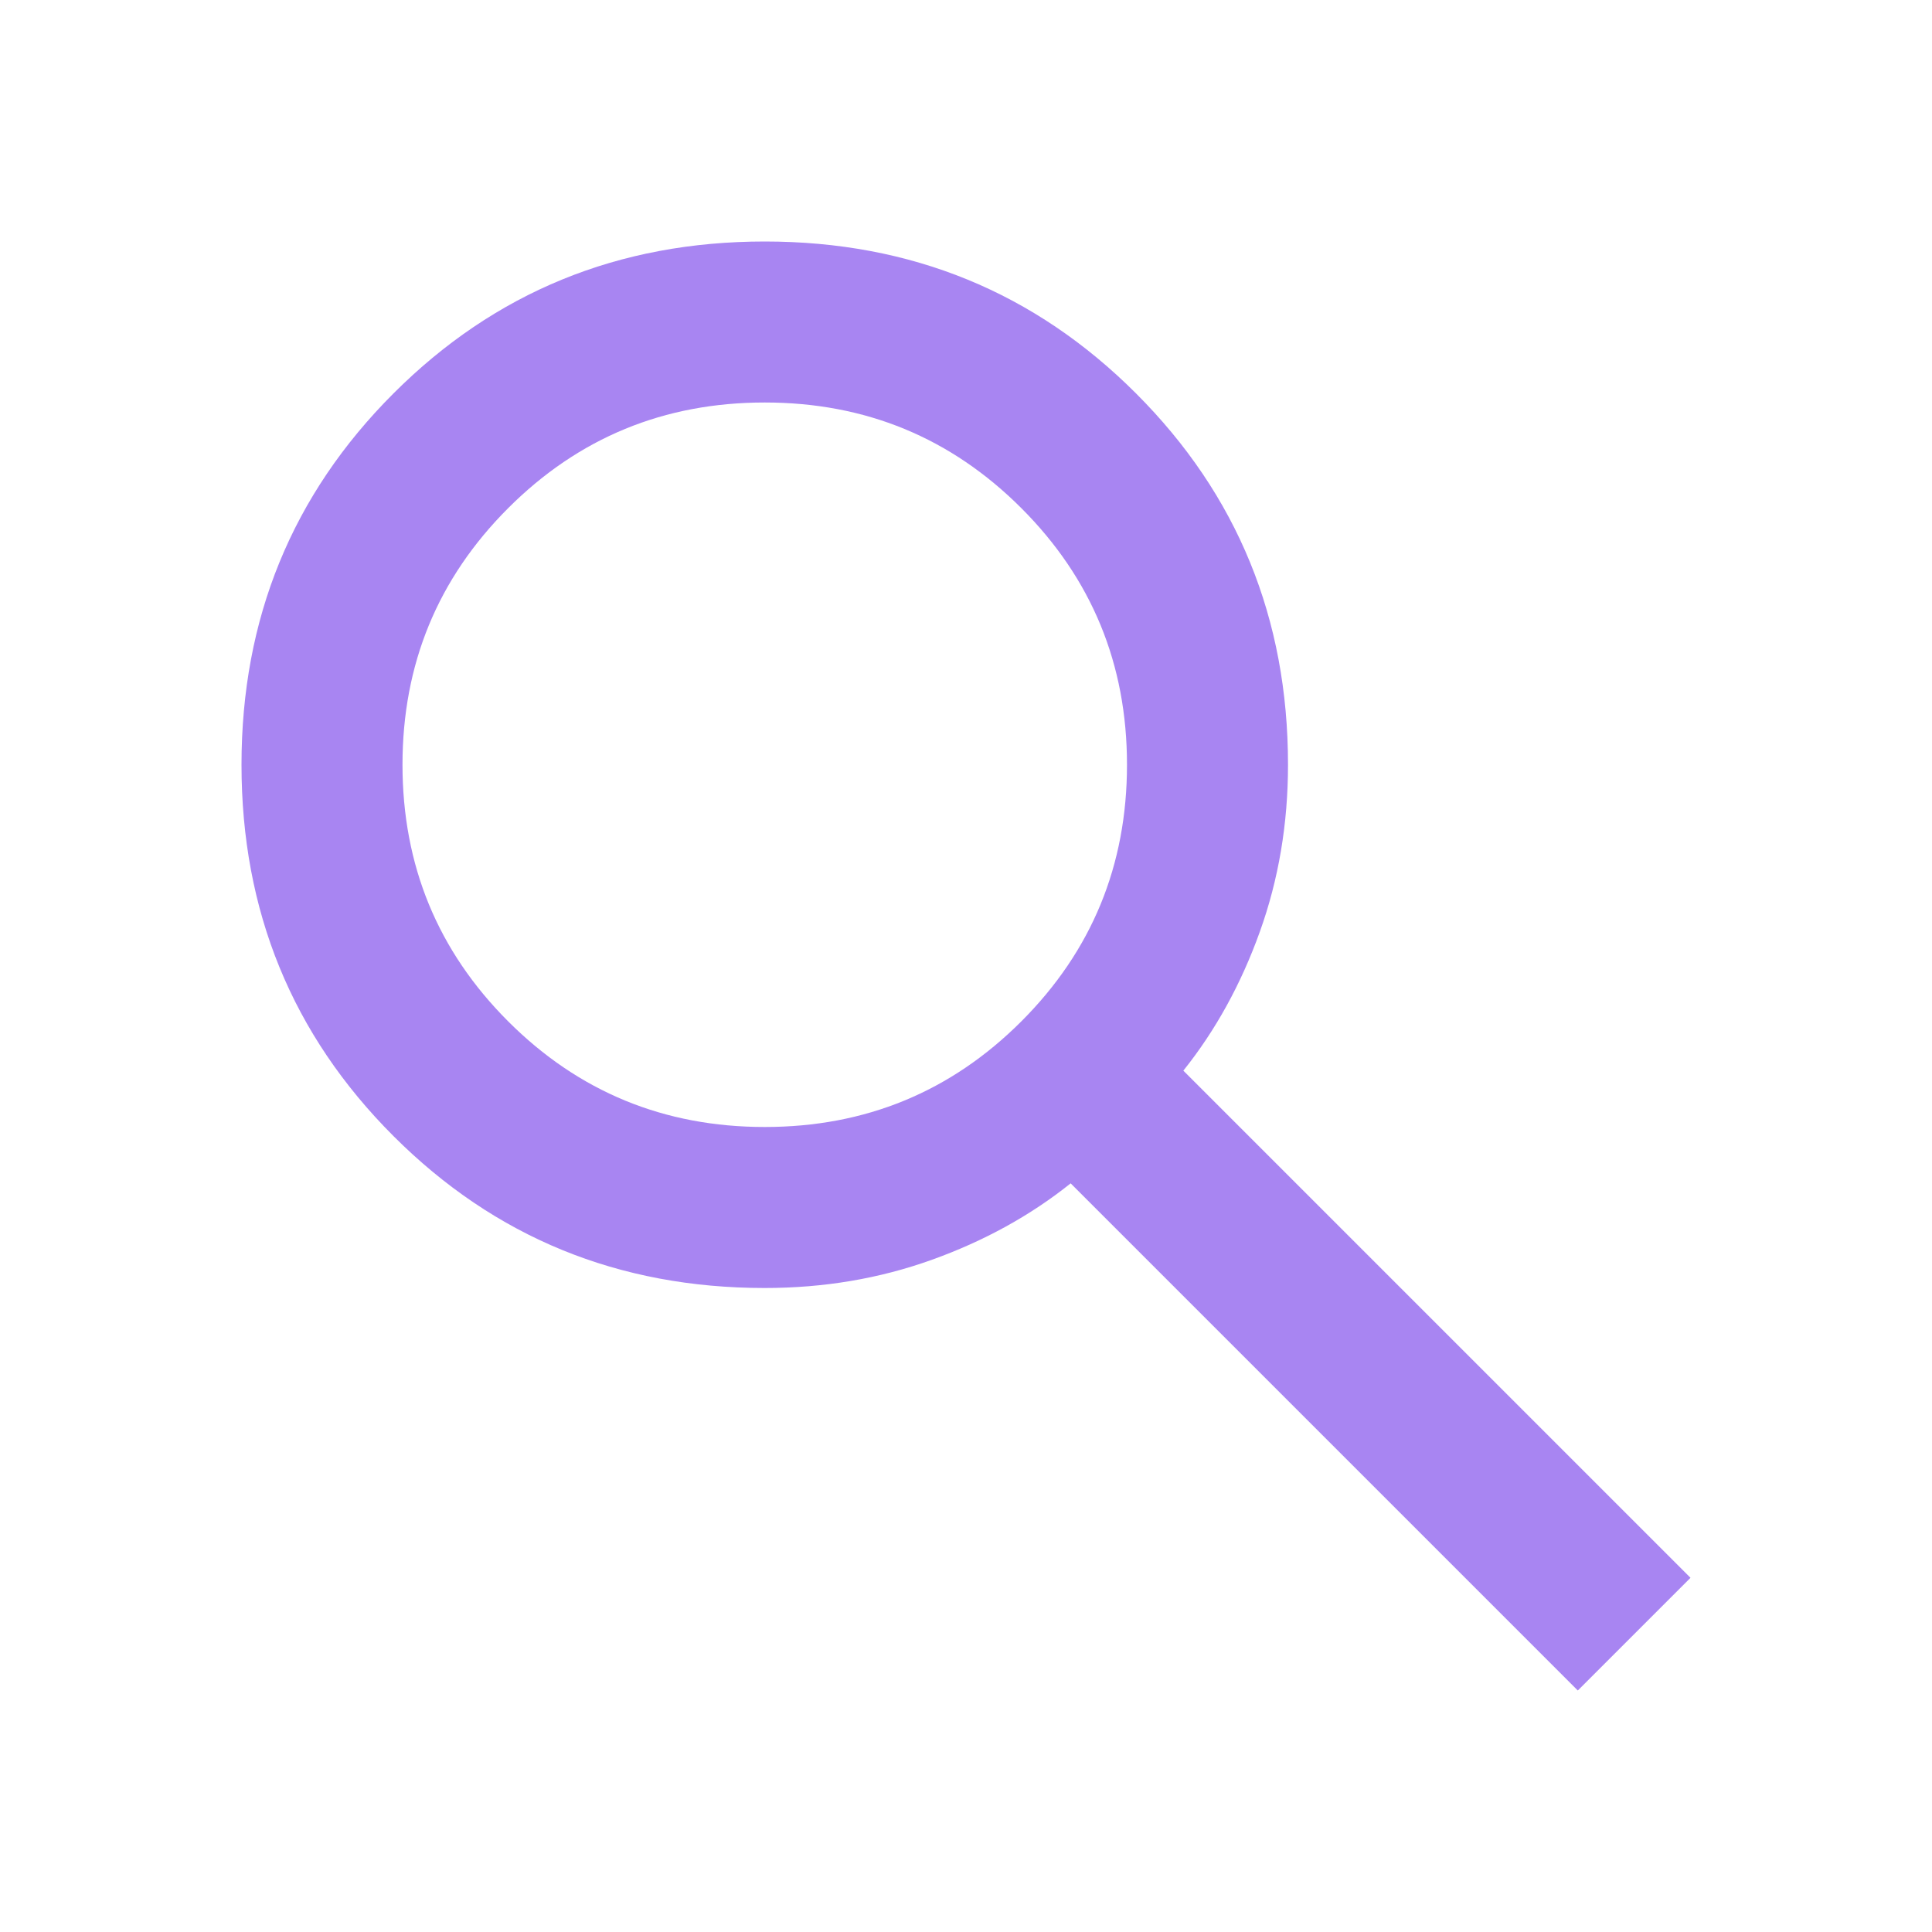
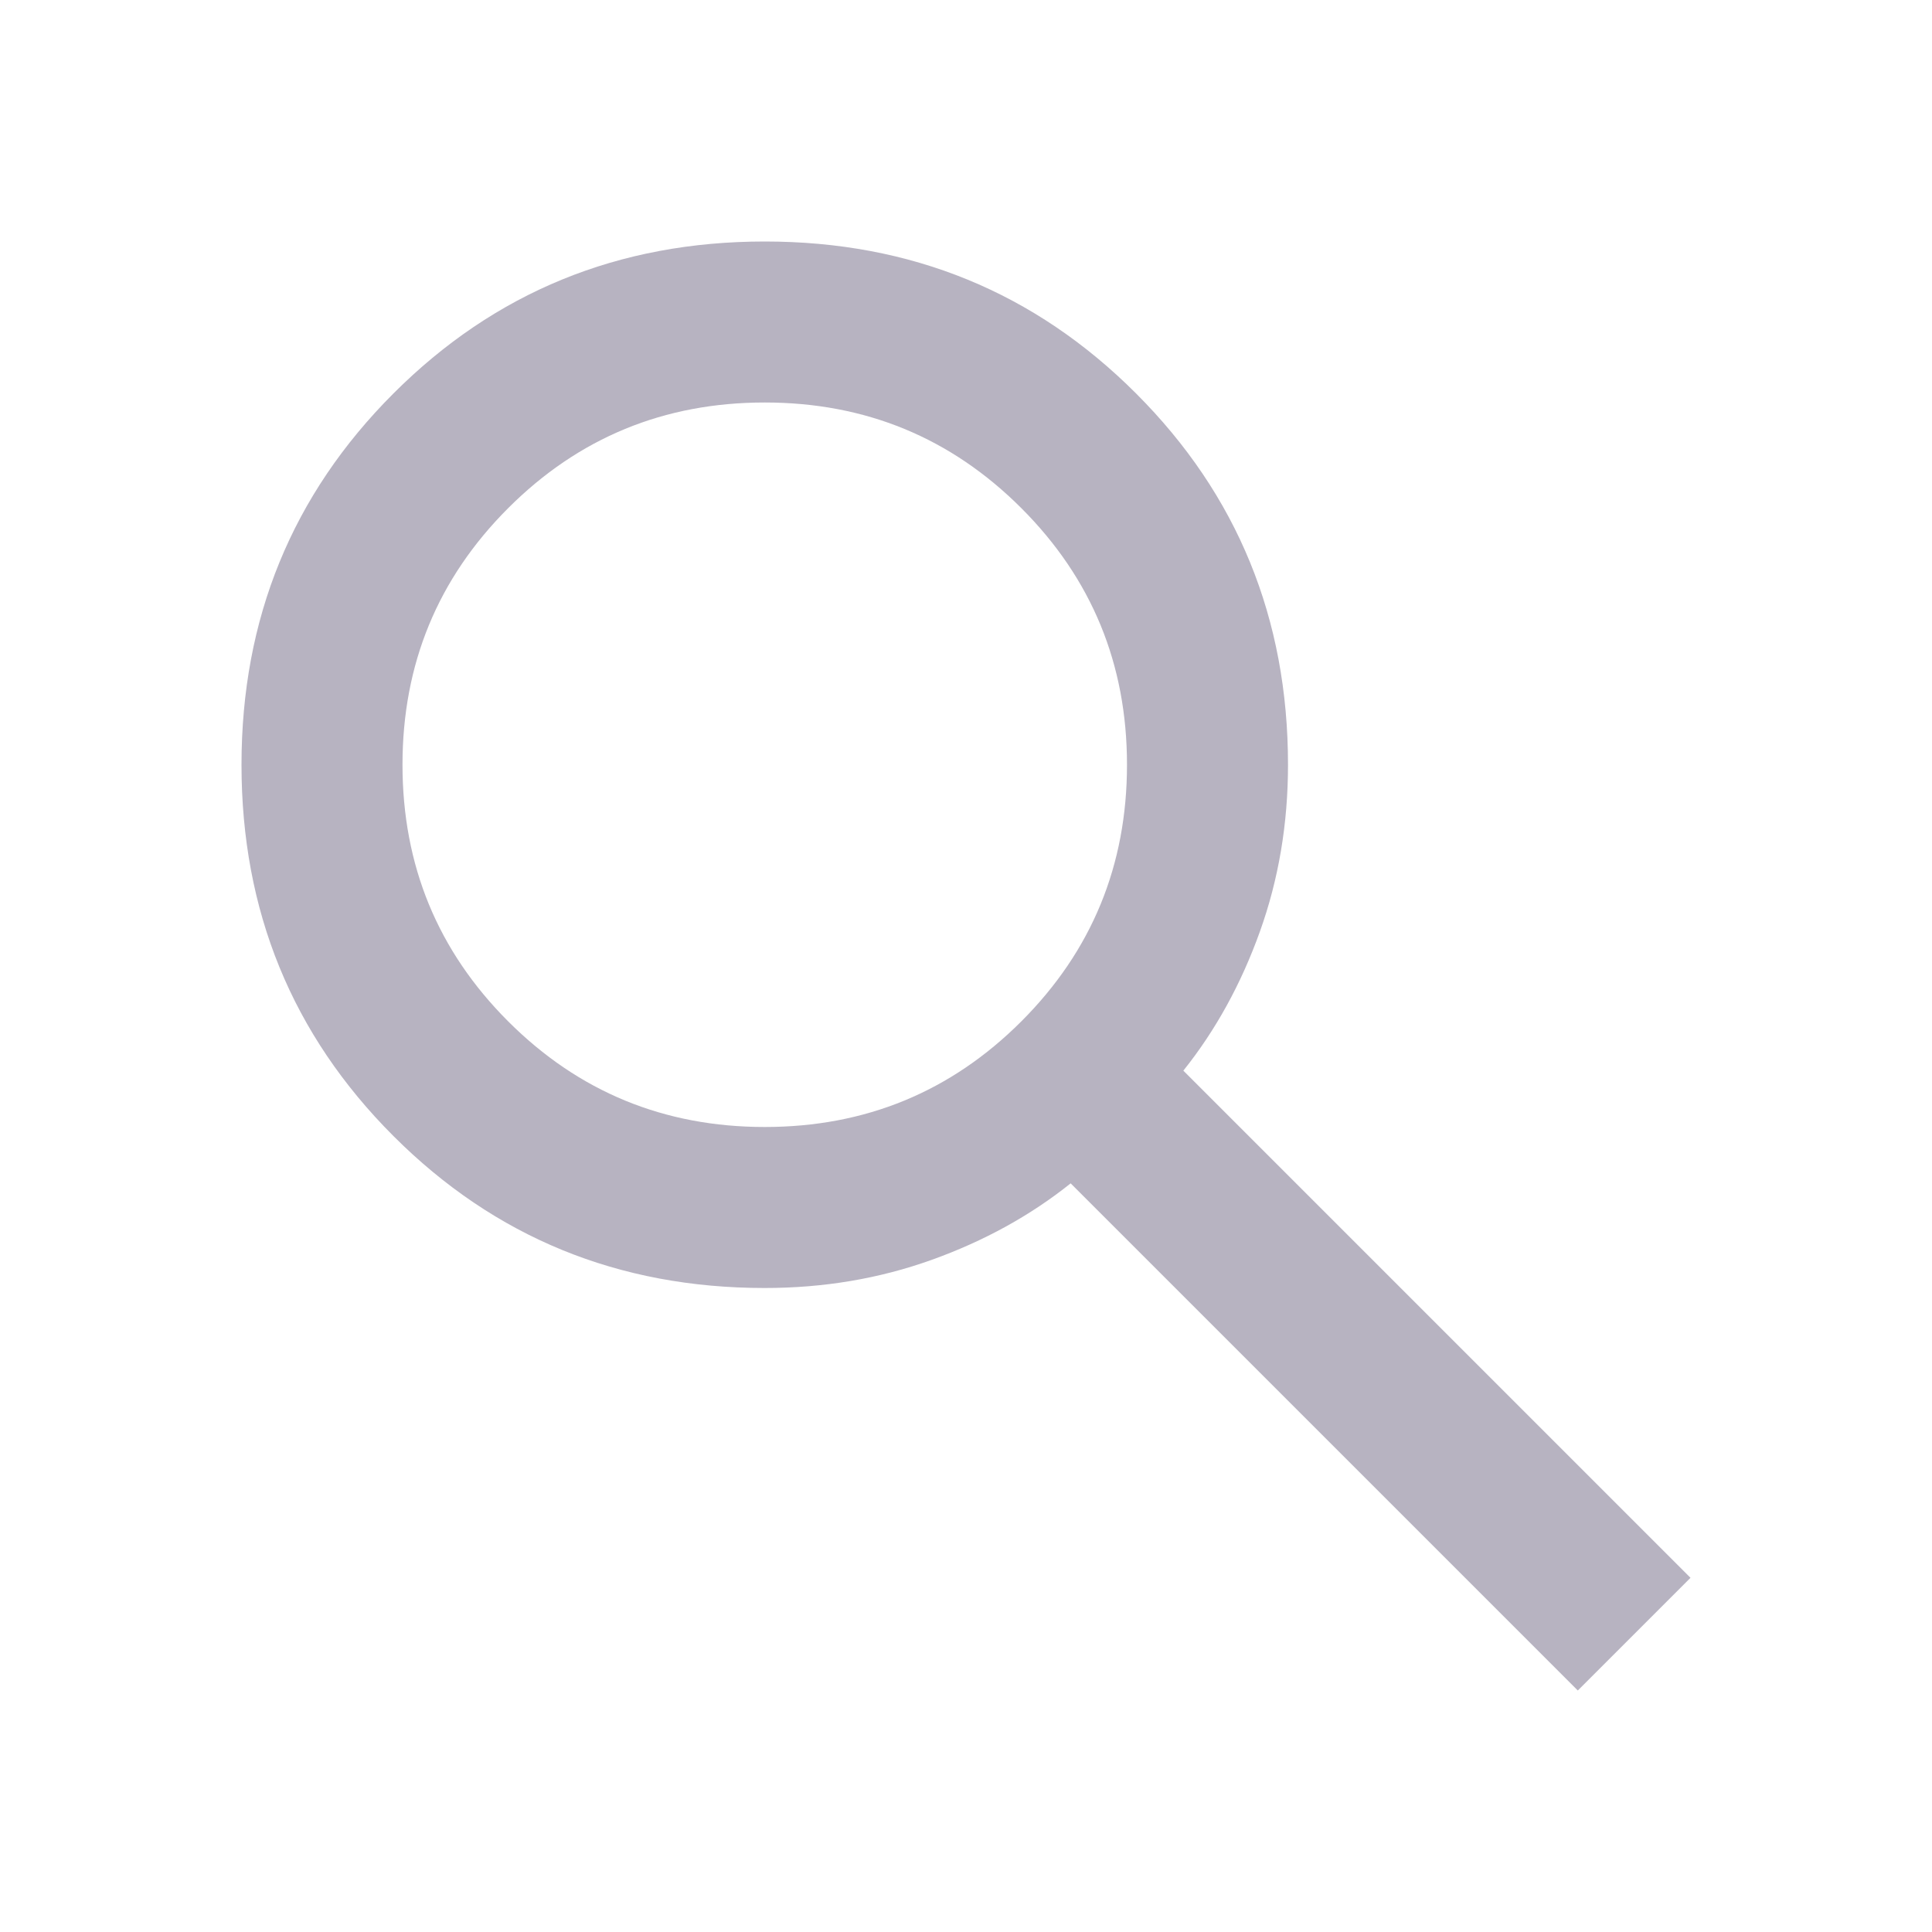
<svg xmlns="http://www.w3.org/2000/svg" width="100" height="100" viewBox="0 0 100 100" fill="none">
-   <path d="M81.667 87.5L55.417 61.25C53.333 62.917 50.938 64.236 48.229 65.208C45.521 66.181 42.639 66.667 39.583 66.667C32.014 66.667 25.608 64.045 20.365 58.802C15.121 53.559 12.5 47.153 12.5 39.583C12.5 32.014 15.121 25.608 20.365 20.365C25.608 15.121 32.014 12.5 39.583 12.5C47.153 12.5 53.559 15.121 58.802 20.365C64.045 25.608 66.667 32.014 66.667 39.583C66.667 42.639 66.181 45.521 65.208 48.229C64.236 50.938 62.917 53.333 61.25 55.417L87.5 81.667L81.667 87.5ZM39.583 58.333C44.792 58.333 49.219 56.51 52.865 52.865C56.51 49.219 58.333 44.792 58.333 39.583C58.333 34.375 56.51 29.948 52.865 26.302C49.219 22.656 44.792 20.833 39.583 20.833C34.375 20.833 29.948 22.656 26.302 26.302C22.656 29.948 20.833 34.375 20.833 39.583C20.833 44.792 22.656 49.219 26.302 52.865C29.948 56.51 34.375 58.333 39.583 58.333Z" fill="#A885F2" />
+   <path d="M81.667 87.5L55.417 61.25C53.333 62.917 50.938 64.236 48.229 65.208C45.521 66.181 42.639 66.667 39.583 66.667C32.014 66.667 25.608 64.045 20.365 58.802C15.121 53.559 12.5 47.153 12.5 39.583C12.5 32.014 15.121 25.608 20.365 20.365C25.608 15.121 32.014 12.5 39.583 12.5C47.153 12.5 53.559 15.121 58.802 20.365C64.045 25.608 66.667 32.014 66.667 39.583C66.667 42.639 66.181 45.521 65.208 48.229C64.236 50.938 62.917 53.333 61.25 55.417L87.5 81.667L81.667 87.5ZM39.583 58.333C44.792 58.333 49.219 56.51 52.865 52.865C56.51 49.219 58.333 44.792 58.333 39.583C58.333 34.375 56.51 29.948 52.865 26.302C49.219 22.656 44.792 20.833 39.583 20.833C34.375 20.833 29.948 22.656 26.302 26.302C22.656 29.948 20.833 34.375 20.833 39.583C20.833 44.792 22.656 49.219 26.302 52.865C29.948 56.51 34.375 58.333 39.583 58.333Z" fill="#B7B3C1" />
</svg>
